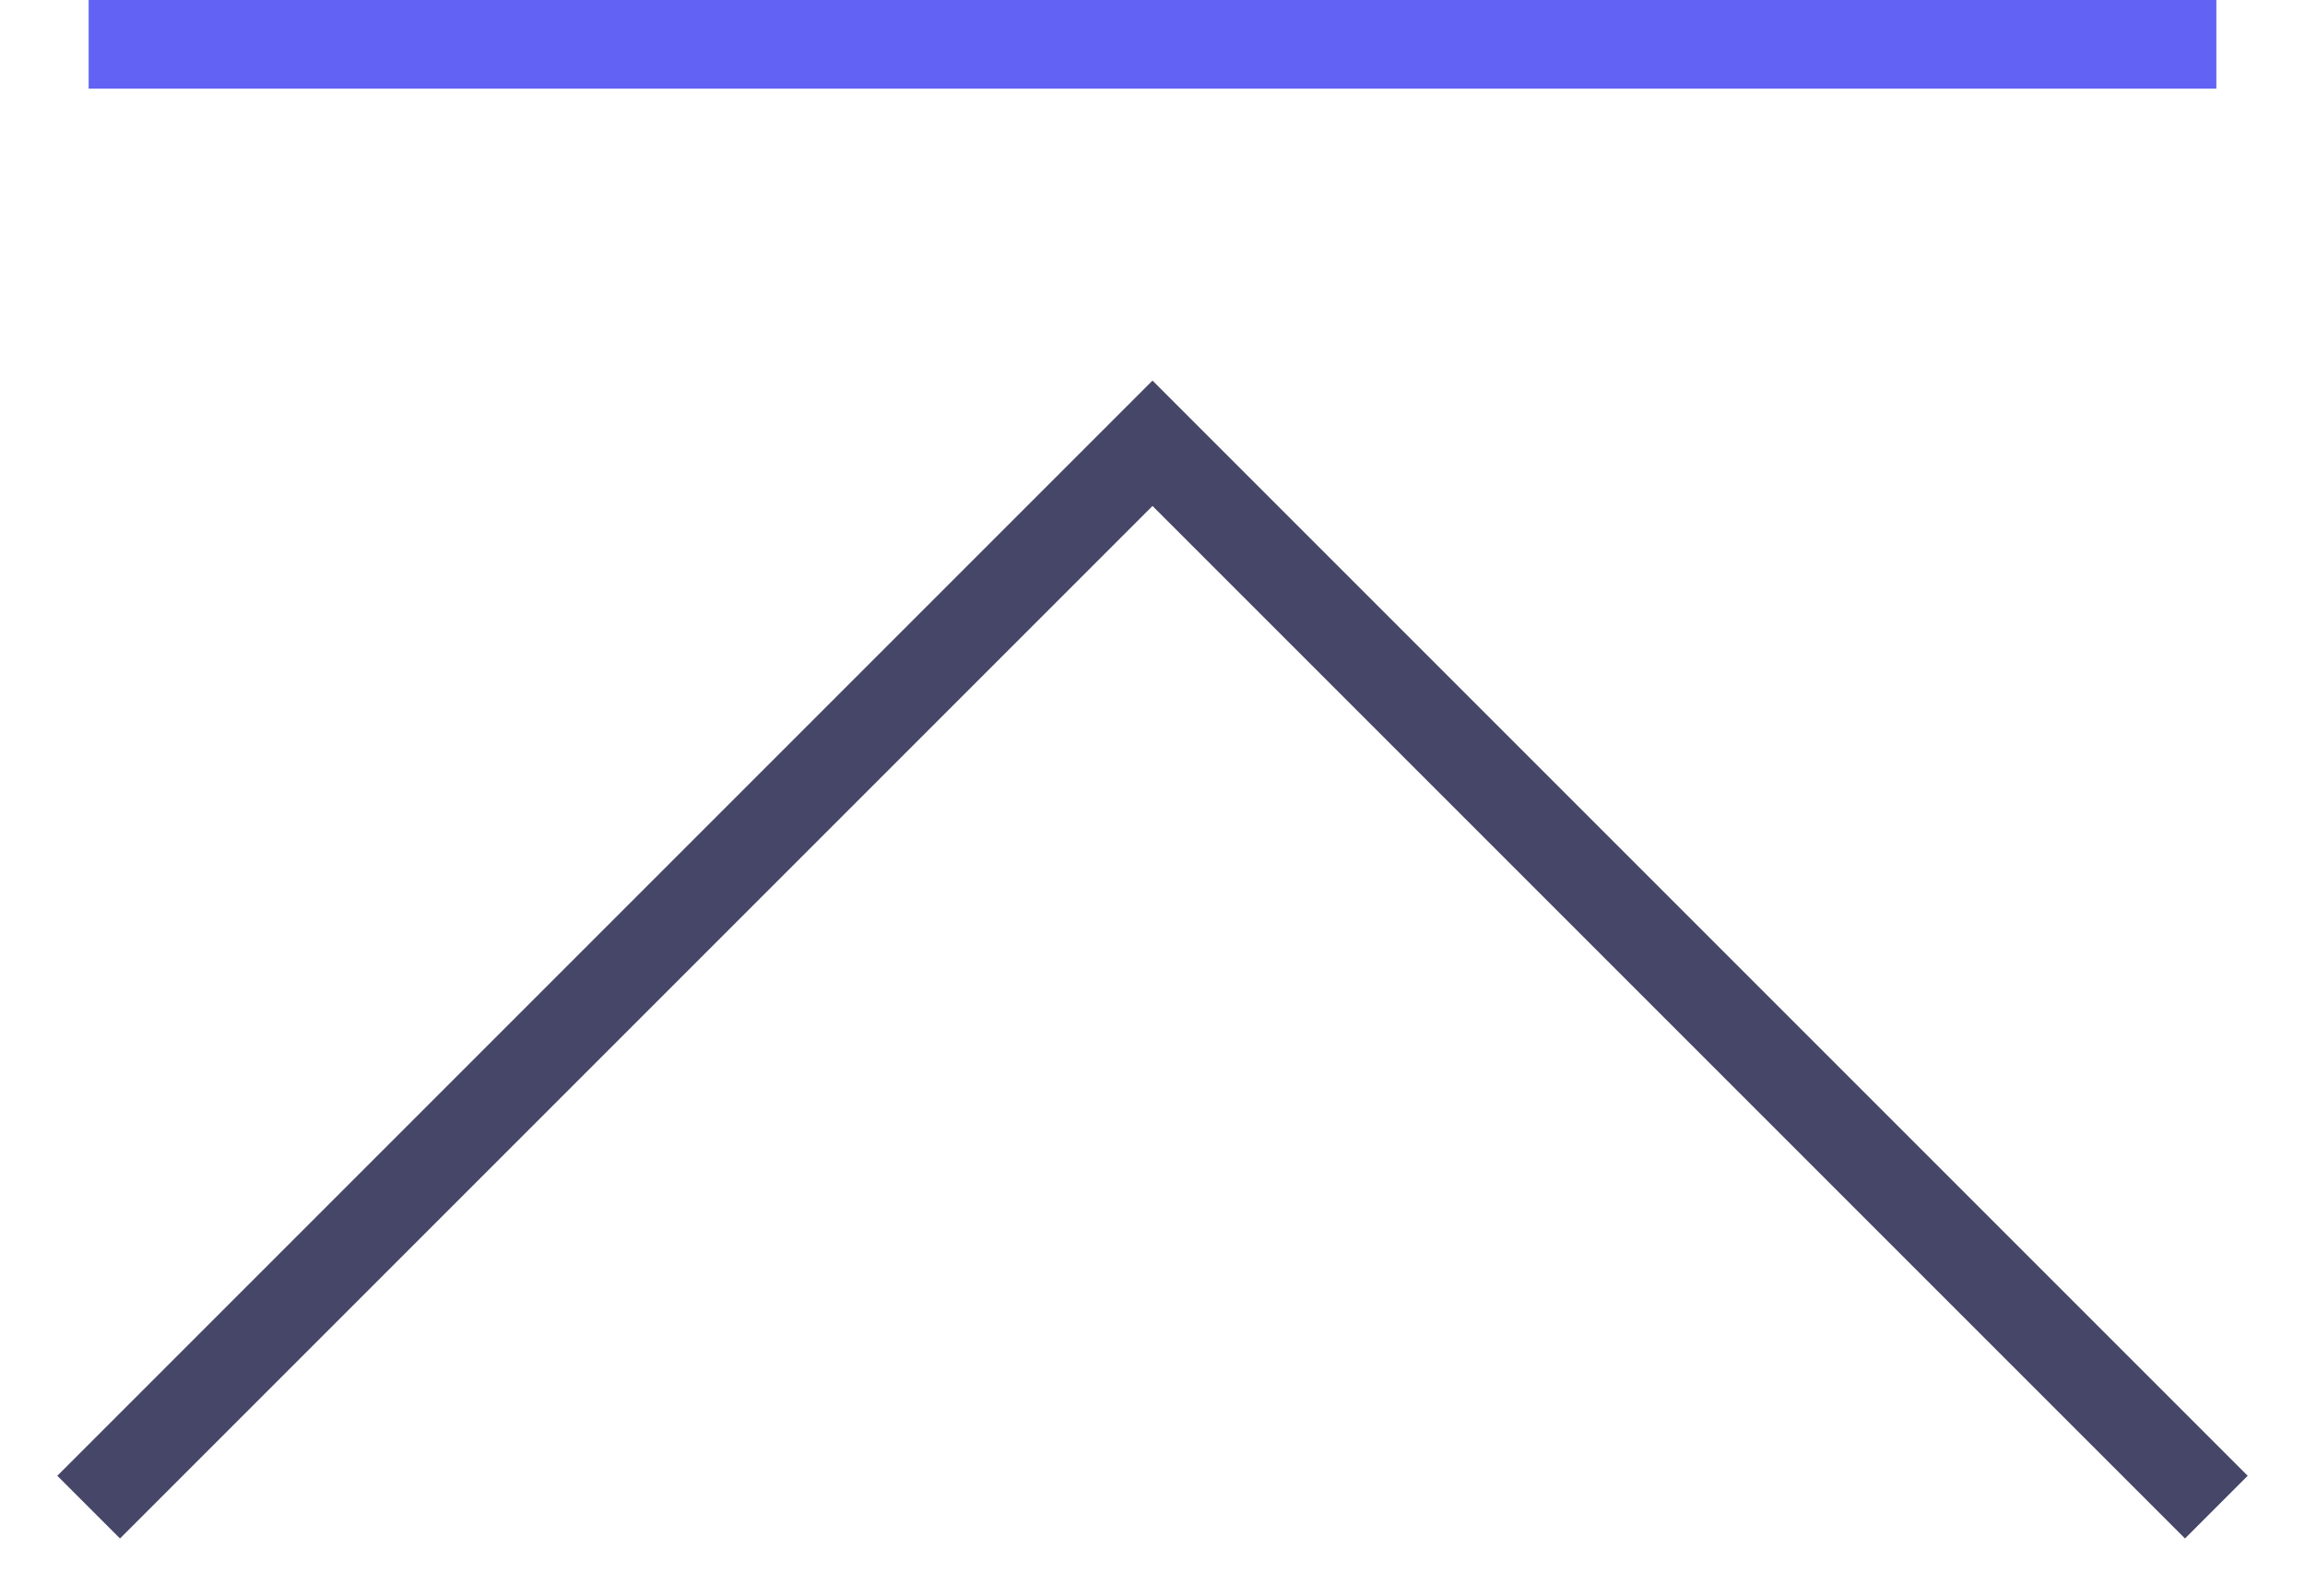
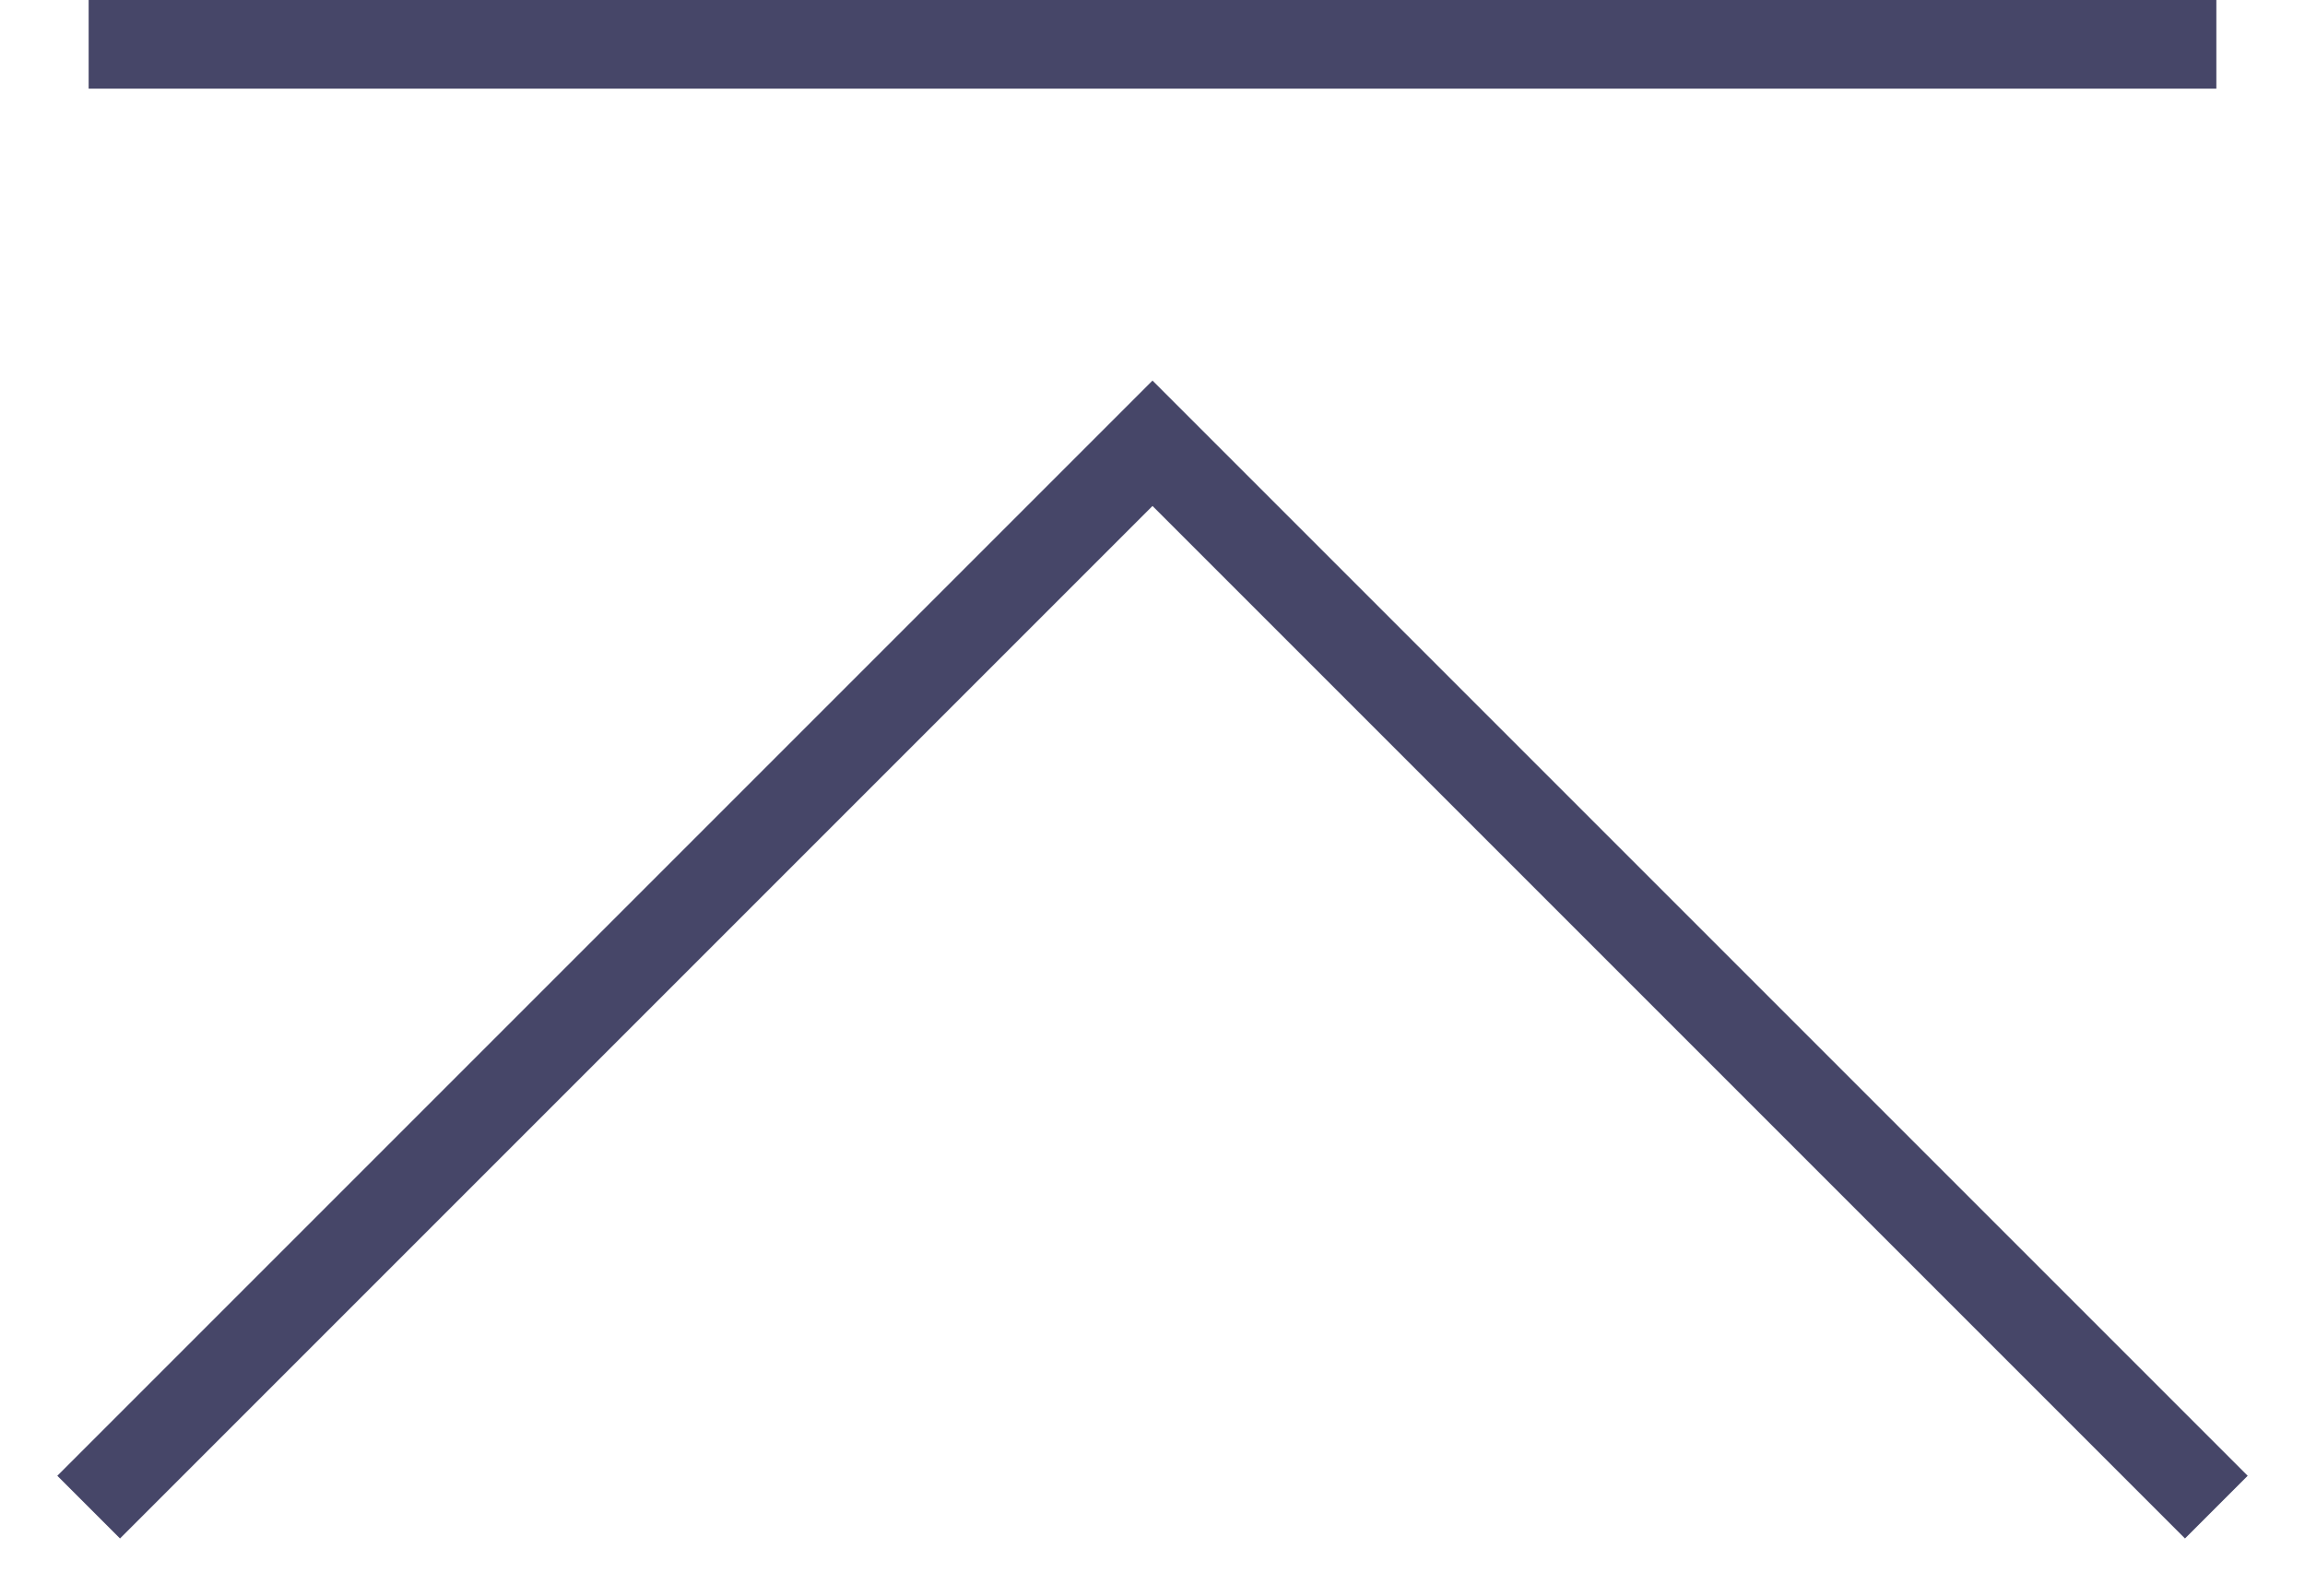
<svg xmlns="http://www.w3.org/2000/svg" width="26" height="18" viewBox="0 0 26 18" fill="none">
  <path d="M25 17L13 5L1 17" stroke="#464668" />
-   <line x1="1" y1="0.5" x2="25" y2="0.5" stroke="#6262F4" />
+   <line x1="1" y1="0.5" x2="25" y2="0.5" stroke="#464668" />
</svg>
